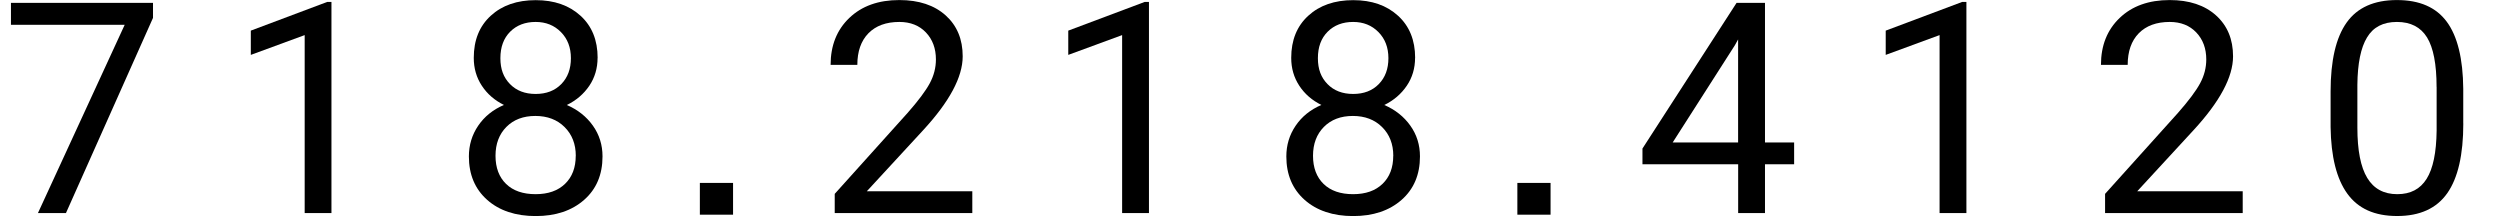
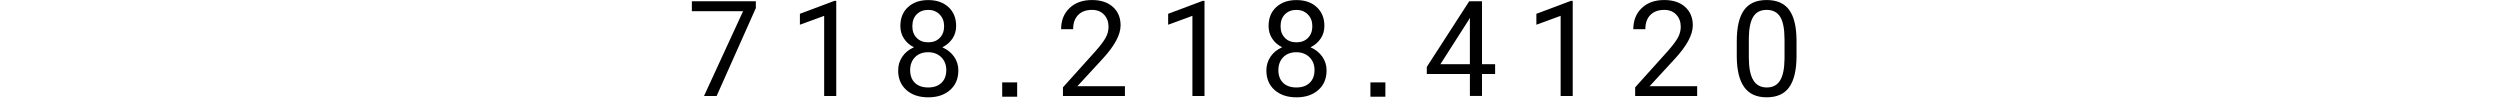
- <svg xmlns="http://www.w3.org/2000/svg" id="Layer_2" data-name="Layer 2" viewBox="0 0 486.42 42.02">
+ <svg xmlns="http://www.w3.org/2000/svg" id="Layer_2" data-name="Layer 2" viewBox="0 0 1079.85 42.02">
  <defs>
    <style>
      .cls-1 {
        fill: none;
      }
    </style>
  </defs>
  <g id="contact_page" data-name="contact page">
-     <rect class="cls-1" width="486.42" height="42.02" />
-     <path d="M29.77,3.48L12.83,41.46h-5.45L24.26,4.83H2.13V.56h27.64v2.92Z" />
-     <path d="M64.5,41.46h-5.22V6.83l-10.48,3.85v-4.72L63.68.37h.81v41.09Z" />
-     <path d="M116.27,11.24c0,2.04-.54,3.86-1.61,5.45-1.08,1.59-2.53,2.84-4.37,3.74,2.13.92,3.82,2.26,5.07,4.02,1.25,1.76,1.87,3.75,1.87,5.98,0,3.54-1.19,6.36-3.58,8.46-2.39,2.1-5.53,3.15-9.42,3.15s-7.08-1.05-9.45-3.16c-2.37-2.11-3.55-4.92-3.55-8.44,0-2.21.6-4.2,1.81-5.98,1.21-1.78,2.88-3.13,5.01-4.04-1.82-.9-3.25-2.14-4.3-3.74-1.05-1.59-1.57-3.4-1.57-5.42,0-3.45,1.1-6.18,3.31-8.2,2.21-2.02,5.12-3.03,8.74-3.03s6.5,1.01,8.72,3.03c2.22,2.02,3.33,4.76,3.33,8.2ZM112.03,30.31c0-2.28-.73-4.15-2.18-5.59s-3.35-2.16-5.69-2.16-4.22.71-5.63,2.13c-1.41,1.42-2.12,3.3-2.12,5.62s.69,4.15,2.06,5.48,3.29,1.99,5.74,1.99,4.34-.67,5.73-2.01c1.39-1.34,2.08-3.16,2.08-5.46ZM104.22,4.27c-2.04,0-3.69.63-4.96,1.9-1.26,1.26-1.9,2.98-1.9,5.15s.62,3.76,1.87,5.04c1.25,1.28,2.91,1.92,4.99,1.92s3.74-.64,4.99-1.92c1.25-1.28,1.87-2.96,1.87-5.04s-.65-3.77-1.94-5.08c-1.29-1.31-2.93-1.97-4.92-1.97Z" />
-     <path d="M189.21,41.46h-26.8v-3.74l14.16-15.73c2.1-2.38,3.54-4.31,4.34-5.8.8-1.49,1.19-3.03,1.19-4.62,0-2.14-.65-3.89-1.94-5.25s-3.02-2.05-5.17-2.05c-2.58,0-4.59.74-6.03,2.21-1.43,1.47-2.15,3.52-2.15,6.14h-5.2c0-3.76,1.21-6.81,3.64-9.13,2.42-2.32,5.67-3.48,9.73-3.48,3.8,0,6.81,1,9.02,2.99,2.21,1.99,3.31,4.65,3.31,7.96,0,4.03-2.57,8.82-7.7,14.38l-10.96,11.88h20.53v4.24Z" />
-     <path d="M223.55,41.46h-5.22V6.83l-10.48,3.85v-4.72l14.89-5.59h.81v41.09Z" />
-     <path d="M275.33,11.24c0,2.04-.54,3.86-1.62,5.45-1.08,1.59-2.53,2.84-4.37,3.74,2.13.92,3.82,2.26,5.07,4.02,1.25,1.76,1.87,3.75,1.87,5.98,0,3.54-1.19,6.36-3.58,8.46s-5.53,3.15-9.42,3.15-7.08-1.05-9.45-3.16c-2.37-2.11-3.55-4.92-3.55-8.44,0-2.21.6-4.2,1.81-5.98,1.21-1.78,2.88-3.13,5.01-4.04-1.82-.9-3.25-2.14-4.3-3.74s-1.57-3.4-1.57-5.42c0-3.45,1.11-6.18,3.32-8.2,2.21-2.02,5.12-3.03,8.74-3.03s6.5,1.01,8.72,3.03c2.22,2.02,3.33,4.76,3.33,8.2ZM271.09,30.31c0-2.28-.73-4.15-2.18-5.59s-3.35-2.16-5.69-2.16-4.22.71-5.63,2.13c-1.41,1.42-2.12,3.3-2.12,5.62s.69,4.15,2.06,5.48,3.29,1.99,5.74,1.99,4.34-.67,5.73-2.01c1.39-1.34,2.08-3.16,2.08-5.46ZM263.28,4.27c-2.04,0-3.69.63-4.96,1.9s-1.9,2.98-1.9,5.15.62,3.76,1.87,5.04c1.25,1.28,2.91,1.92,4.99,1.92s3.74-.64,4.99-1.92c1.25-1.28,1.87-2.96,1.87-5.04s-.65-3.77-1.94-5.08c-1.29-1.31-2.93-1.97-4.92-1.97Z" />
-     <path d="M343.41,27.72h5.67v4.24h-5.67v9.49h-5.22v-9.49h-18.62v-3.06L337.88.56h5.53v27.16ZM325.46,27.72h12.72V7.67l-.62,1.12-12.11,18.93Z" />
-     <path d="M382.6,41.46h-5.22V6.83l-10.48,3.85v-4.72l14.89-5.59h.81v41.09Z" />
-     <path d="M436.38,41.46h-26.8v-3.74l14.16-15.73c2.1-2.38,3.54-4.31,4.34-5.8.8-1.49,1.19-3.03,1.19-4.62,0-2.14-.65-3.89-1.94-5.25s-3.02-2.05-5.17-2.05c-2.58,0-4.59.74-6.03,2.21-1.43,1.47-2.15,3.52-2.15,6.14h-5.2c0-3.76,1.21-6.81,3.64-9.13,2.42-2.32,5.67-3.48,9.73-3.48,3.8,0,6.81,1,9.02,2.99,2.21,1.99,3.31,4.65,3.31,7.96,0,4.03-2.57,8.82-7.7,14.38l-10.95,11.88h20.53v4.24Z" />
-     <path d="M479.28,24.02c0,6.09-1.04,10.61-3.12,13.57-2.08,2.96-5.33,4.44-9.75,4.44s-7.59-1.45-9.69-4.34c-2.1-2.89-3.18-7.21-3.26-12.96v-6.94c0-6.01,1.04-10.48,3.12-13.4,2.08-2.92,5.34-4.38,9.77-4.38s7.64,1.41,9.72,4.23c2.08,2.82,3.15,7.17,3.2,13.05v6.74ZM474.08,16.91c0-4.4-.62-7.61-1.85-9.62-1.24-2.01-3.19-3.02-5.87-3.02s-4.6,1-5.81,3.01c-1.22,2-1.84,5.08-1.88,9.24v8.31c0,4.42.64,7.68,1.92,9.79,1.28,2.11,3.23,3.16,5.83,3.16s4.47-.99,5.72-2.98c1.25-1.98,1.9-5.11,1.95-9.38v-8.51Z" />
-     <rect x="136.17" y="35.59" width="6.46" height="6.18" />
-     <rect x="295.23" y="35.59" width="6.46" height="6.18" />
+     <rect class="cls-1" width="1079.85" height="42.02" />
+     <path d="M326.48,3.48l-16.94,37.98h-5.45l16.88-36.63h-22.13V.56h27.64v2.92Z" />
+     <path d="M361.21,41.46h-5.22V6.83l-10.48,3.85v-4.72l14.89-5.59h.81v41.09Z" />
+     <path d="M412.99,11.24c0,2.04-.54,3.86-1.61,5.45-1.08,1.59-2.53,2.84-4.37,3.74,2.13.92,3.82,2.26,5.07,4.02,1.25,1.76,1.87,3.75,1.87,5.98,0,3.54-1.19,6.36-3.58,8.46-2.39,2.1-5.53,3.15-9.42,3.15s-7.08-1.05-9.45-3.16c-2.37-2.11-3.55-4.92-3.55-8.44,0-2.21.6-4.2,1.81-5.98,1.21-1.78,2.88-3.13,5.01-4.04-1.82-.9-3.25-2.14-4.3-3.74-1.05-1.59-1.57-3.4-1.57-5.42,0-3.45,1.1-6.18,3.31-8.2,2.21-2.02,5.12-3.03,8.74-3.03s6.5,1.01,8.72,3.03c2.22,2.02,3.33,4.76,3.33,8.2ZM408.75,30.31c0-2.28-.73-4.15-2.18-5.59s-3.35-2.16-5.69-2.16-4.22.71-5.63,2.13c-1.41,1.42-2.12,3.3-2.12,5.62s.69,4.15,2.06,5.48,3.29,1.99,5.74,1.99,4.34-.67,5.73-2.01c1.39-1.34,2.08-3.16,2.08-5.46ZM400.94,4.27c-2.04,0-3.69.63-4.96,1.9-1.26,1.26-1.9,2.98-1.9,5.15s.62,3.76,1.87,5.04c1.25,1.28,2.91,1.92,4.99,1.92s3.74-.64,4.99-1.92c1.25-1.28,1.87-2.96,1.87-5.04s-.65-3.77-1.94-5.08c-1.29-1.31-2.93-1.97-4.92-1.97Z" />
+     <path d="M485.93,41.46h-26.8v-3.74l14.16-15.73c2.1-2.38,3.54-4.31,4.34-5.8.8-1.49,1.19-3.03,1.19-4.62,0-2.14-.65-3.89-1.94-5.25s-3.02-2.05-5.17-2.05c-2.58,0-4.59.74-6.03,2.21-1.43,1.47-2.15,3.52-2.15,6.14h-5.2c0-3.76,1.21-6.81,3.64-9.13,2.42-2.32,5.67-3.48,9.73-3.48,3.8,0,6.81,1,9.02,2.99,2.21,1.99,3.31,4.65,3.31,7.96,0,4.03-2.57,8.82-7.7,14.38l-10.96,11.88h20.53v4.24Z" />
+     <path d="M520.27,41.46h-5.22V6.83l-10.48,3.85v-4.72l14.89-5.59h.81v41.09Z" />
+     <path d="M572.05,11.24c0,2.04-.54,3.86-1.62,5.45-1.08,1.59-2.53,2.84-4.37,3.74,2.13.92,3.82,2.26,5.07,4.02,1.25,1.76,1.87,3.75,1.87,5.98,0,3.54-1.19,6.36-3.58,8.46s-5.53,3.15-9.42,3.15-7.08-1.05-9.45-3.16c-2.37-2.11-3.55-4.92-3.55-8.44,0-2.21.6-4.2,1.81-5.98,1.21-1.78,2.88-3.13,5.01-4.04-1.82-.9-3.25-2.14-4.3-3.74s-1.57-3.4-1.57-5.42c0-3.45,1.11-6.18,3.32-8.2,2.21-2.02,5.12-3.03,8.74-3.03s6.5,1.01,8.72,3.03c2.22,2.02,3.33,4.76,3.33,8.2ZM567.8,30.31c0-2.28-.73-4.15-2.18-5.59s-3.35-2.16-5.69-2.16-4.22.71-5.63,2.13c-1.41,1.42-2.12,3.3-2.12,5.62s.69,4.15,2.06,5.48,3.29,1.99,5.74,1.99,4.34-.67,5.73-2.01c1.39-1.34,2.08-3.16,2.08-5.46ZM559.99,4.27c-2.04,0-3.69.63-4.96,1.9s-1.9,2.98-1.9,5.15.62,3.76,1.87,5.04c1.25,1.28,2.91,1.92,4.99,1.92s3.74-.64,4.99-1.92c1.25-1.28,1.87-2.96,1.87-5.04s-.65-3.77-1.94-5.08c-1.29-1.31-2.93-1.97-4.92-1.97Z" />
+     <path d="M640.13,27.72h5.67v4.24h-5.67v9.49h-5.22v-9.49h-18.62v-3.06l18.31-28.34h5.53v27.16ZM622.18,27.72h12.72V7.67l-.62,1.12-12.11,18.93Z" />
+     <path d="M679.32,41.46h-5.22V6.83l-10.48,3.85v-4.72l14.89-5.59h.81v41.09Z" />
+     <path d="M733.09,41.46h-26.8v-3.74l14.16-15.73c2.1-2.38,3.54-4.31,4.34-5.8.8-1.49,1.19-3.03,1.19-4.62,0-2.14-.65-3.89-1.94-5.25s-3.02-2.05-5.17-2.05c-2.58,0-4.59.74-6.03,2.21-1.43,1.47-2.15,3.52-2.15,6.14h-5.2c0-3.76,1.21-6.81,3.64-9.13,2.42-2.32,5.67-3.48,9.73-3.48,3.8,0,6.81,1,9.02,2.99,2.21,1.99,3.31,4.65,3.31,7.96,0,4.03-2.57,8.82-7.7,14.38l-10.95,11.88h20.53v4.24Z" />
+     <path d="M776,24.02c0,6.09-1.04,10.61-3.12,13.57-2.08,2.96-5.33,4.44-9.75,4.44s-7.59-1.45-9.69-4.34c-2.1-2.89-3.18-7.21-3.26-12.96v-6.94c0-6.01,1.04-10.48,3.12-13.4,2.08-2.92,5.34-4.38,9.77-4.38s7.64,1.41,9.72,4.23c2.08,2.82,3.15,7.17,3.2,13.05v6.74ZM770.8,16.91c0-4.4-.62-7.61-1.85-9.62-1.24-2.01-3.19-3.02-5.87-3.02s-4.6,1-5.81,3.01c-1.22,2-1.84,5.08-1.88,9.24v8.31c0,4.42.64,7.68,1.92,9.79,1.28,2.11,3.23,3.16,5.83,3.16s4.47-.99,5.72-2.98c1.25-1.98,1.9-5.11,1.95-9.38v-8.51Z" />
+     <rect x="432.89" y="35.59" width="6.46" height="6.18" />
+     <rect x="591.94" y="35.59" width="6.46" height="6.18" />
  </g>
</svg>
